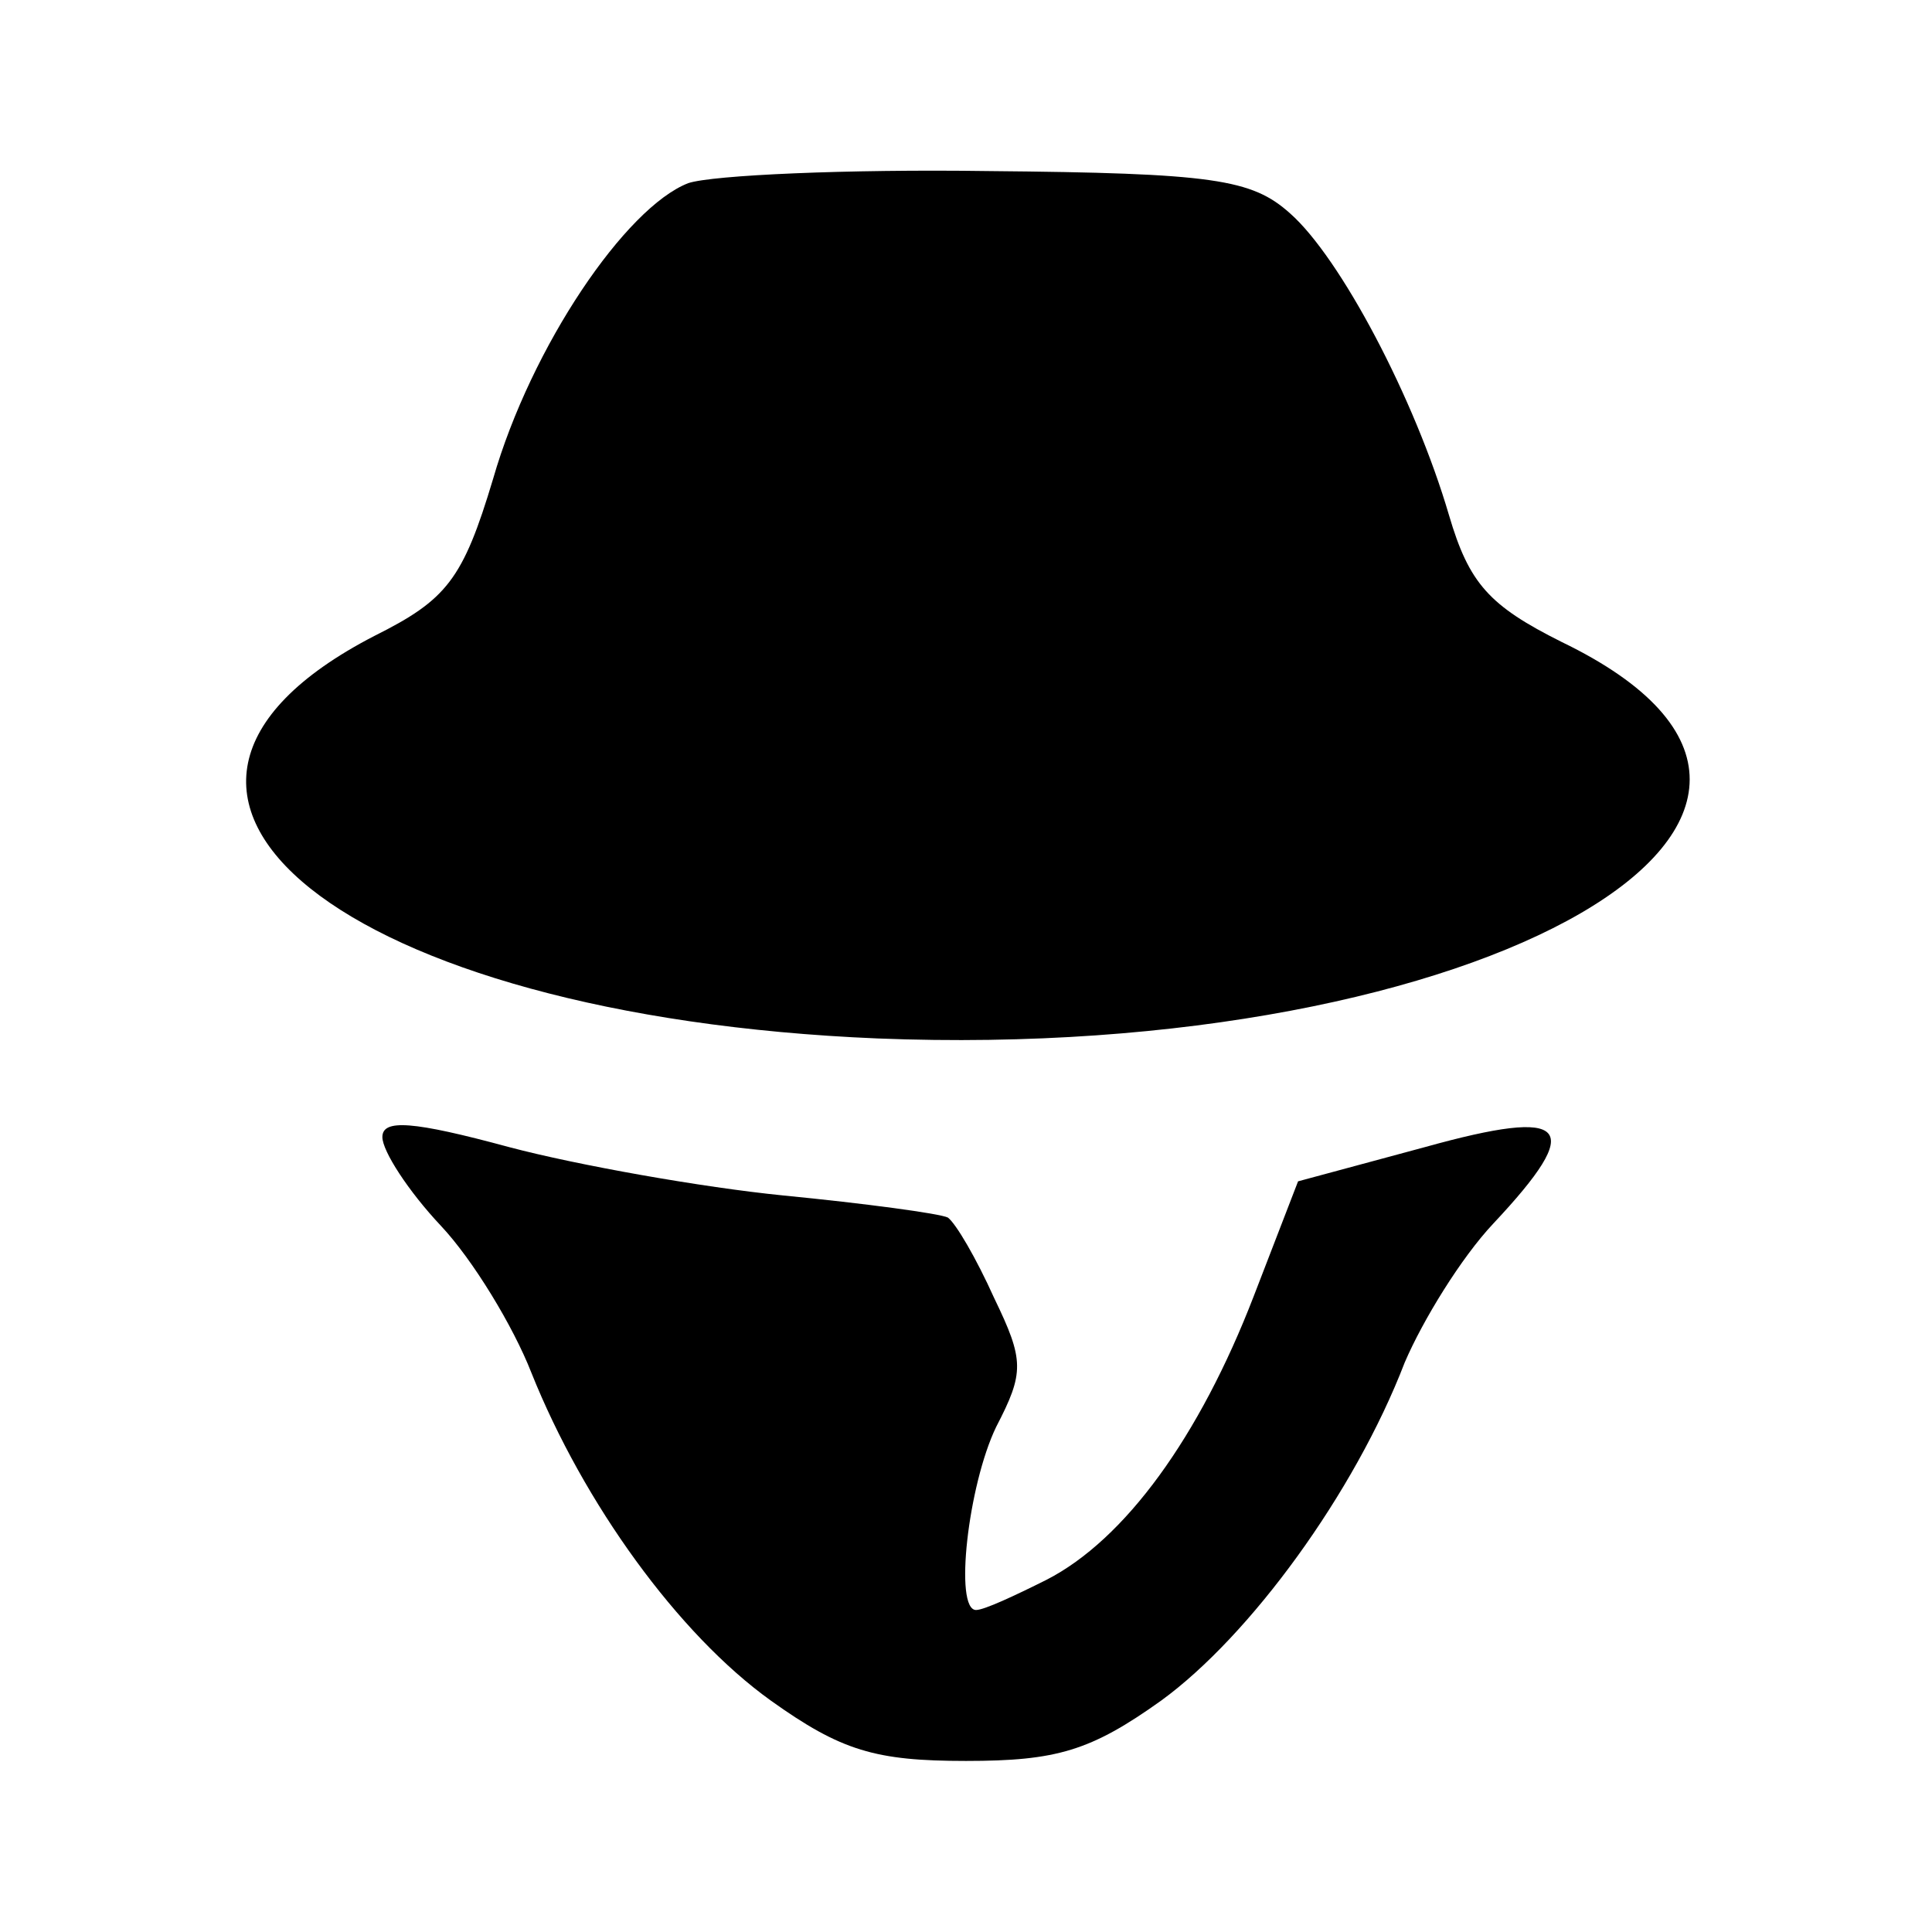
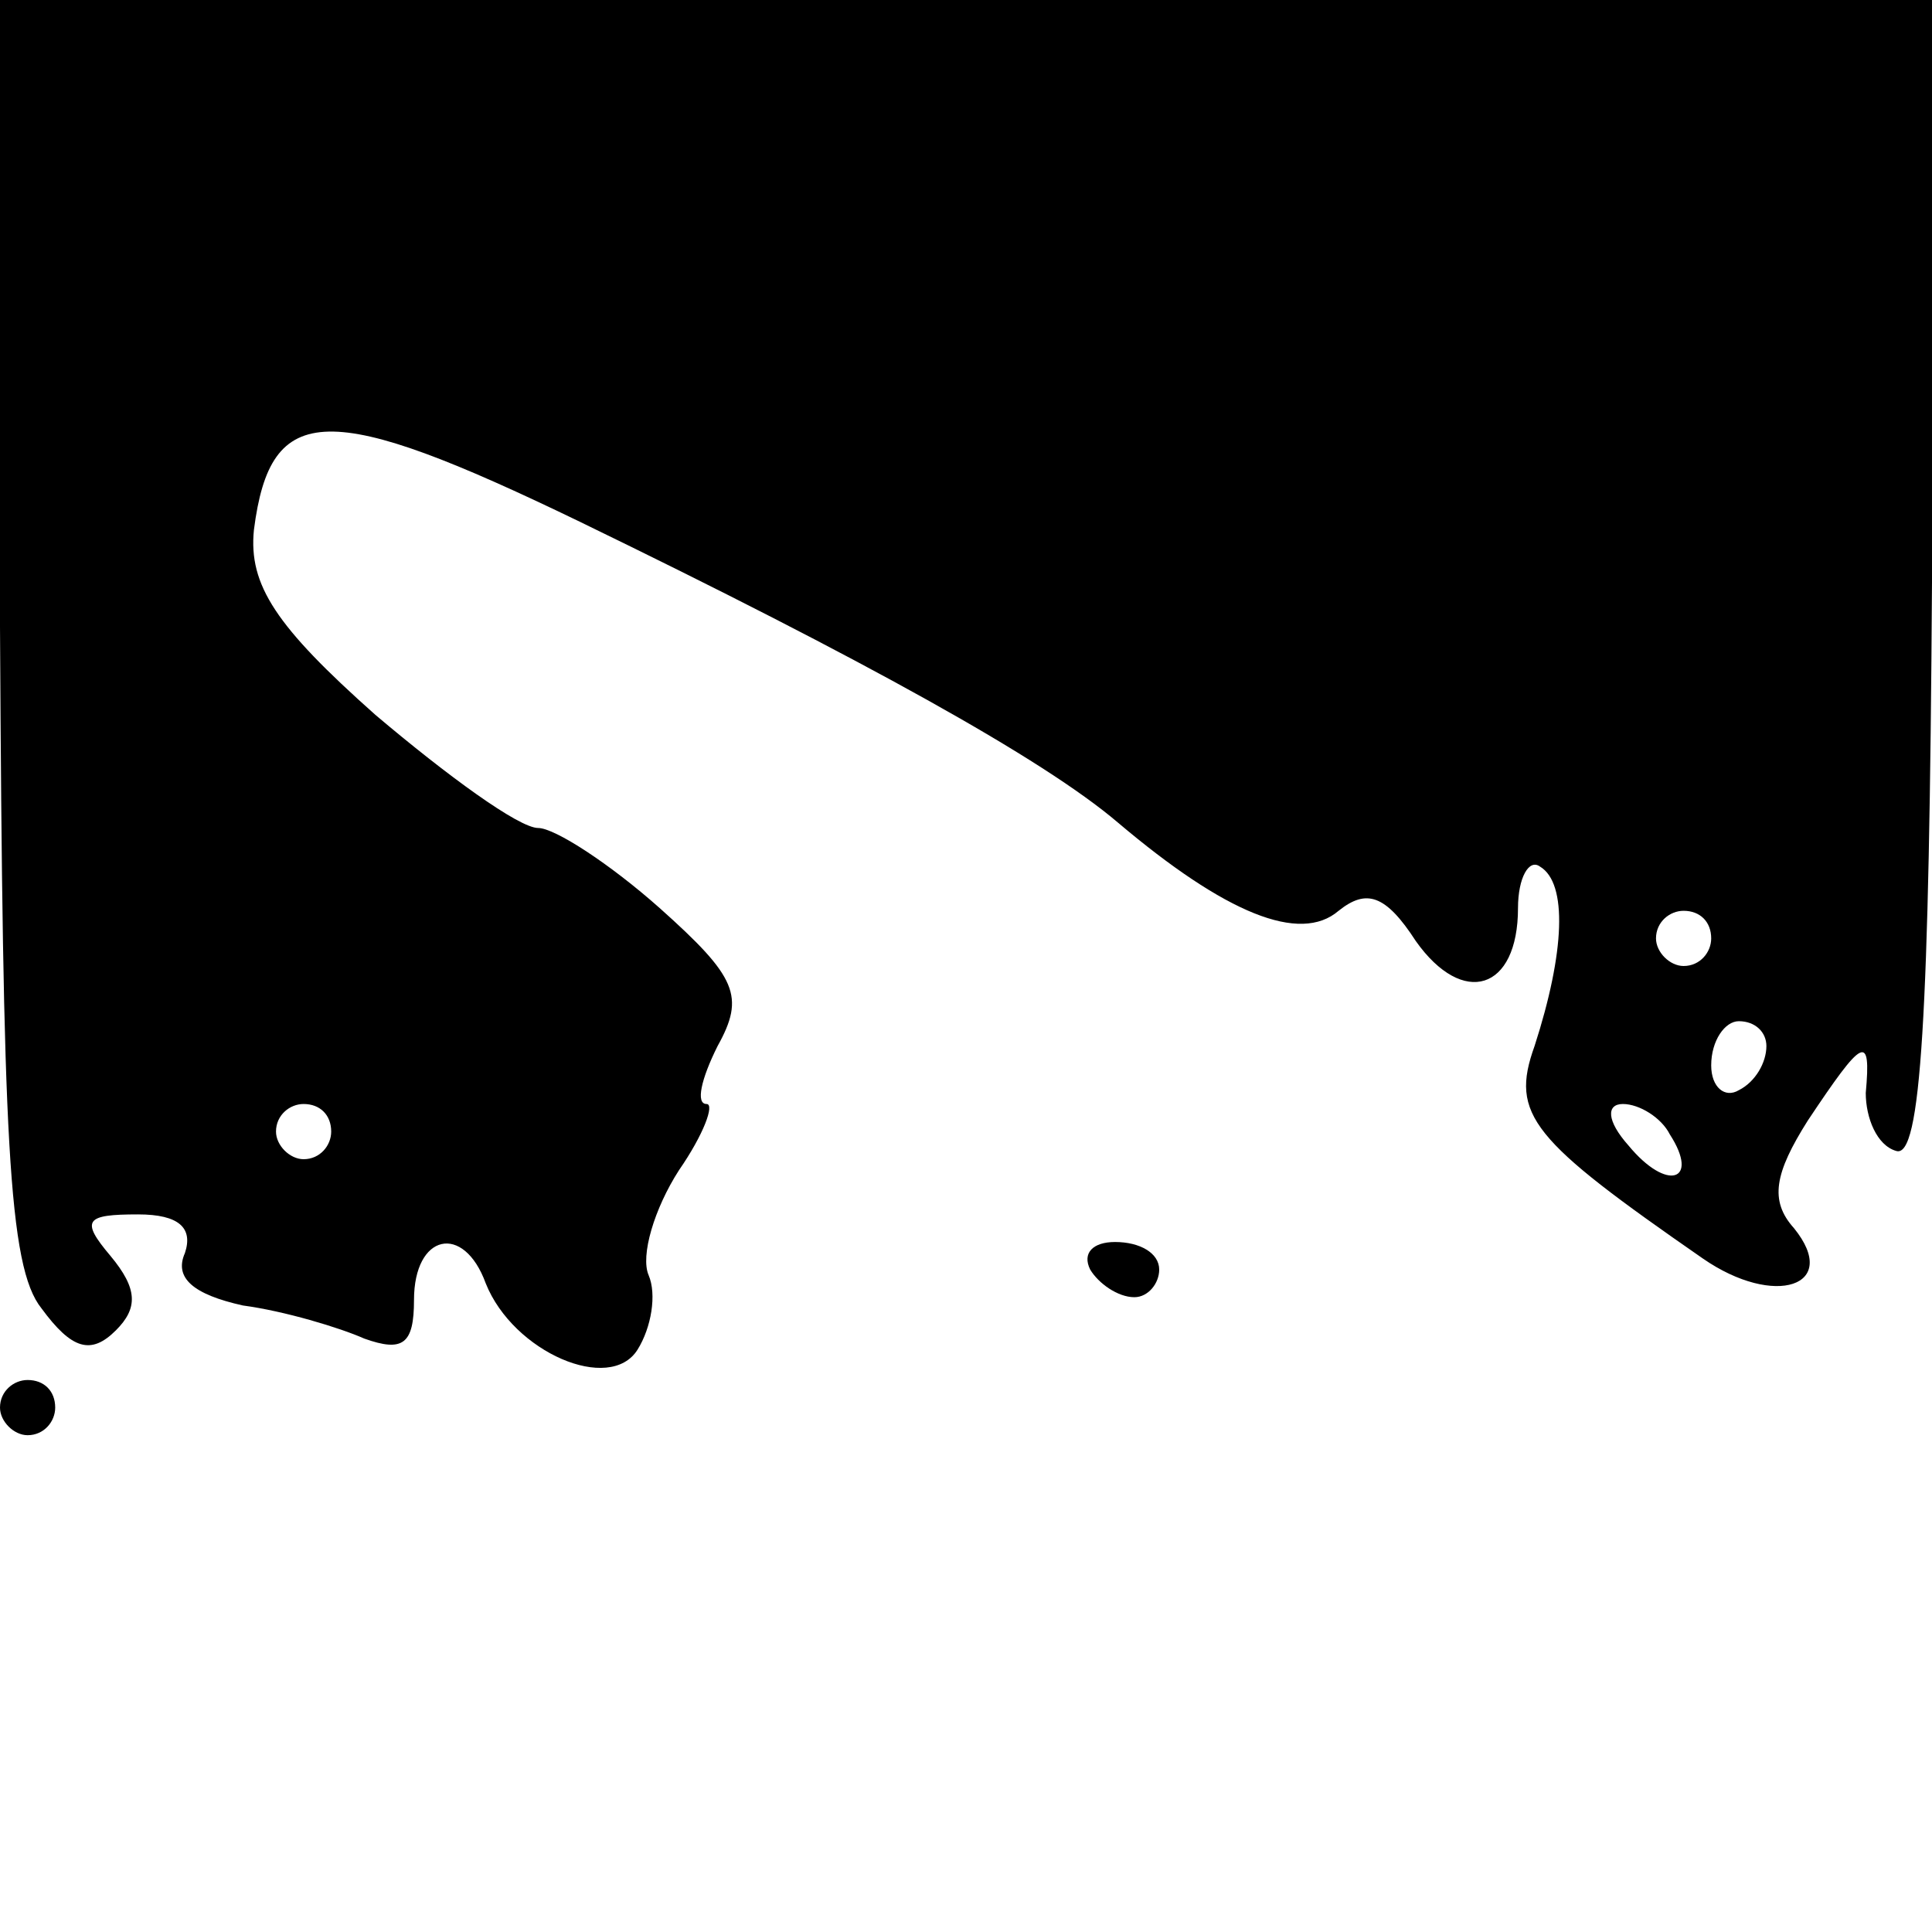
- <svg xmlns="http://www.w3.org/2000/svg" version="1.0" width="96pt" height="96pt" viewBox="0 0 96 96" preserveAspectRatio="xMidYMid meet">
-   <g transform="translate(0,96) scale(0.1,-0.1)" fill="#000000" stroke="none">
-     <path d="M342 869 c-31 -12 -78 -81 -97 -147 -15 -50 -23 -60 -59 -78 -153 -79 -15 -189 250 -200 302 -12 516 112 340 197 -36 18 -46 29 -56 63 -17 58 -54 128 -79 150 -19 17 -38 20 -150 21 -70 1 -137 -2 -149 -6z" />
-     <path d="M190 395 c0 -7 13 -27 29 -44 16 -17 36 -50 45 -73 26 -65 73 -130 119 -163 35 -25 52 -30 97 -30 45 0 62 5 97 30 44 32 96 103 121 168 9 21 28 52 44 69 46 49 38 58 -34 38 l-63 -17 -22 -57 c-27 -70 -64 -121 -103 -141 -16 -8 -31 -15 -35 -15 -11 0 -4 62 10 91 14 27 14 33 -1 64 -9 20 -19 37 -23 40 -4 2 -41 7 -82 11 -40 4 -102 15 -136 24 -48 13 -63 14 -63 5z" />
+ <svg xmlns="http://www.w3.org/2000/svg" version="1.0" width="70pt" height="70pt" viewBox="0 0 70 70" preserveAspectRatio="xMidYMid meet">
+   <g transform="translate(0,70) scale(0.1,-0.1)" fill="#000000" stroke="none">
+     <path d="M0 473 c1 -185 3 -232 15 -247 11 -15 18 -17 27 -8 8 8 8 15 -2 27 -11 13 -9 15 10 15 15 0 20 -5 17 -14 -4 -9 3 -15 21 -19 15 -2 35 -8 44 -12 14 -5 18 -2 18 14 0 24 18 28 26 6 10 -25 45 -40 55 -24 5 8 7 20 4 27 -3 7 2 24 11 38 9 13 13 24 10 24 -4 0 -2 9 4 21 10 18 7 25 -21 50 -18 16 -38 29 -44 29 -7 0 -33 19 -59 41 -36 32 -46 47 -44 67 6 47 27 47 118 3 103 -50 168 -86 195 -109 39 -33 66 -44 80 -32 10 8 17 6 28 -11 17 -24 37 -18 37 12 0 11 4 18 8 15 10 -6 9 -31 -2 -65 -9 -25 -1 -34 61 -77 26 -18 50 -10 33 11 -9 10 -7 20 5 39 20 30 23 32 21 10 0 -9 4 -19 11 -21 9 -3 12 48 13 206 l0 211 -350 0 -350 0 0 -227z m620 -113 c0 -5 -4 -10 -10 -10 -5 0 -10 5 -10 10 0 6 5 10 10 10 6 0 10 -4 10 -10z m20 -39 c0 -6 -4 -13 -10 -16 -5 -3 -10 1 -10 9 0 9 5 16 10 16 6 0 10 -4 10 -9z m-520 -31 c0 -5 -4 -10 -10 -10 -5 0 -10 5 -10 10 0 6 5 10 10 10 6 0 10 -4 10 -10z m485 -1 c11 -17 -1 -21 -15 -4 -8 9 -8 15 -2 15 6 0 14 -5 17 -11z" />
+     <path d="M395 240 c3 -5 10 -10 16 -10 5 0 9 5 9 10 0 6 -7 10 -16 10 -8 0 -12 -4 -9 -10z" />
+     <path d="M0 190 c0 -5 5 -10 10 -10 6 0 10 5 10 10 0 6 -4 10 -10 10 -5 0 -10 -4 -10 -10z" />
  </g>
</svg>
